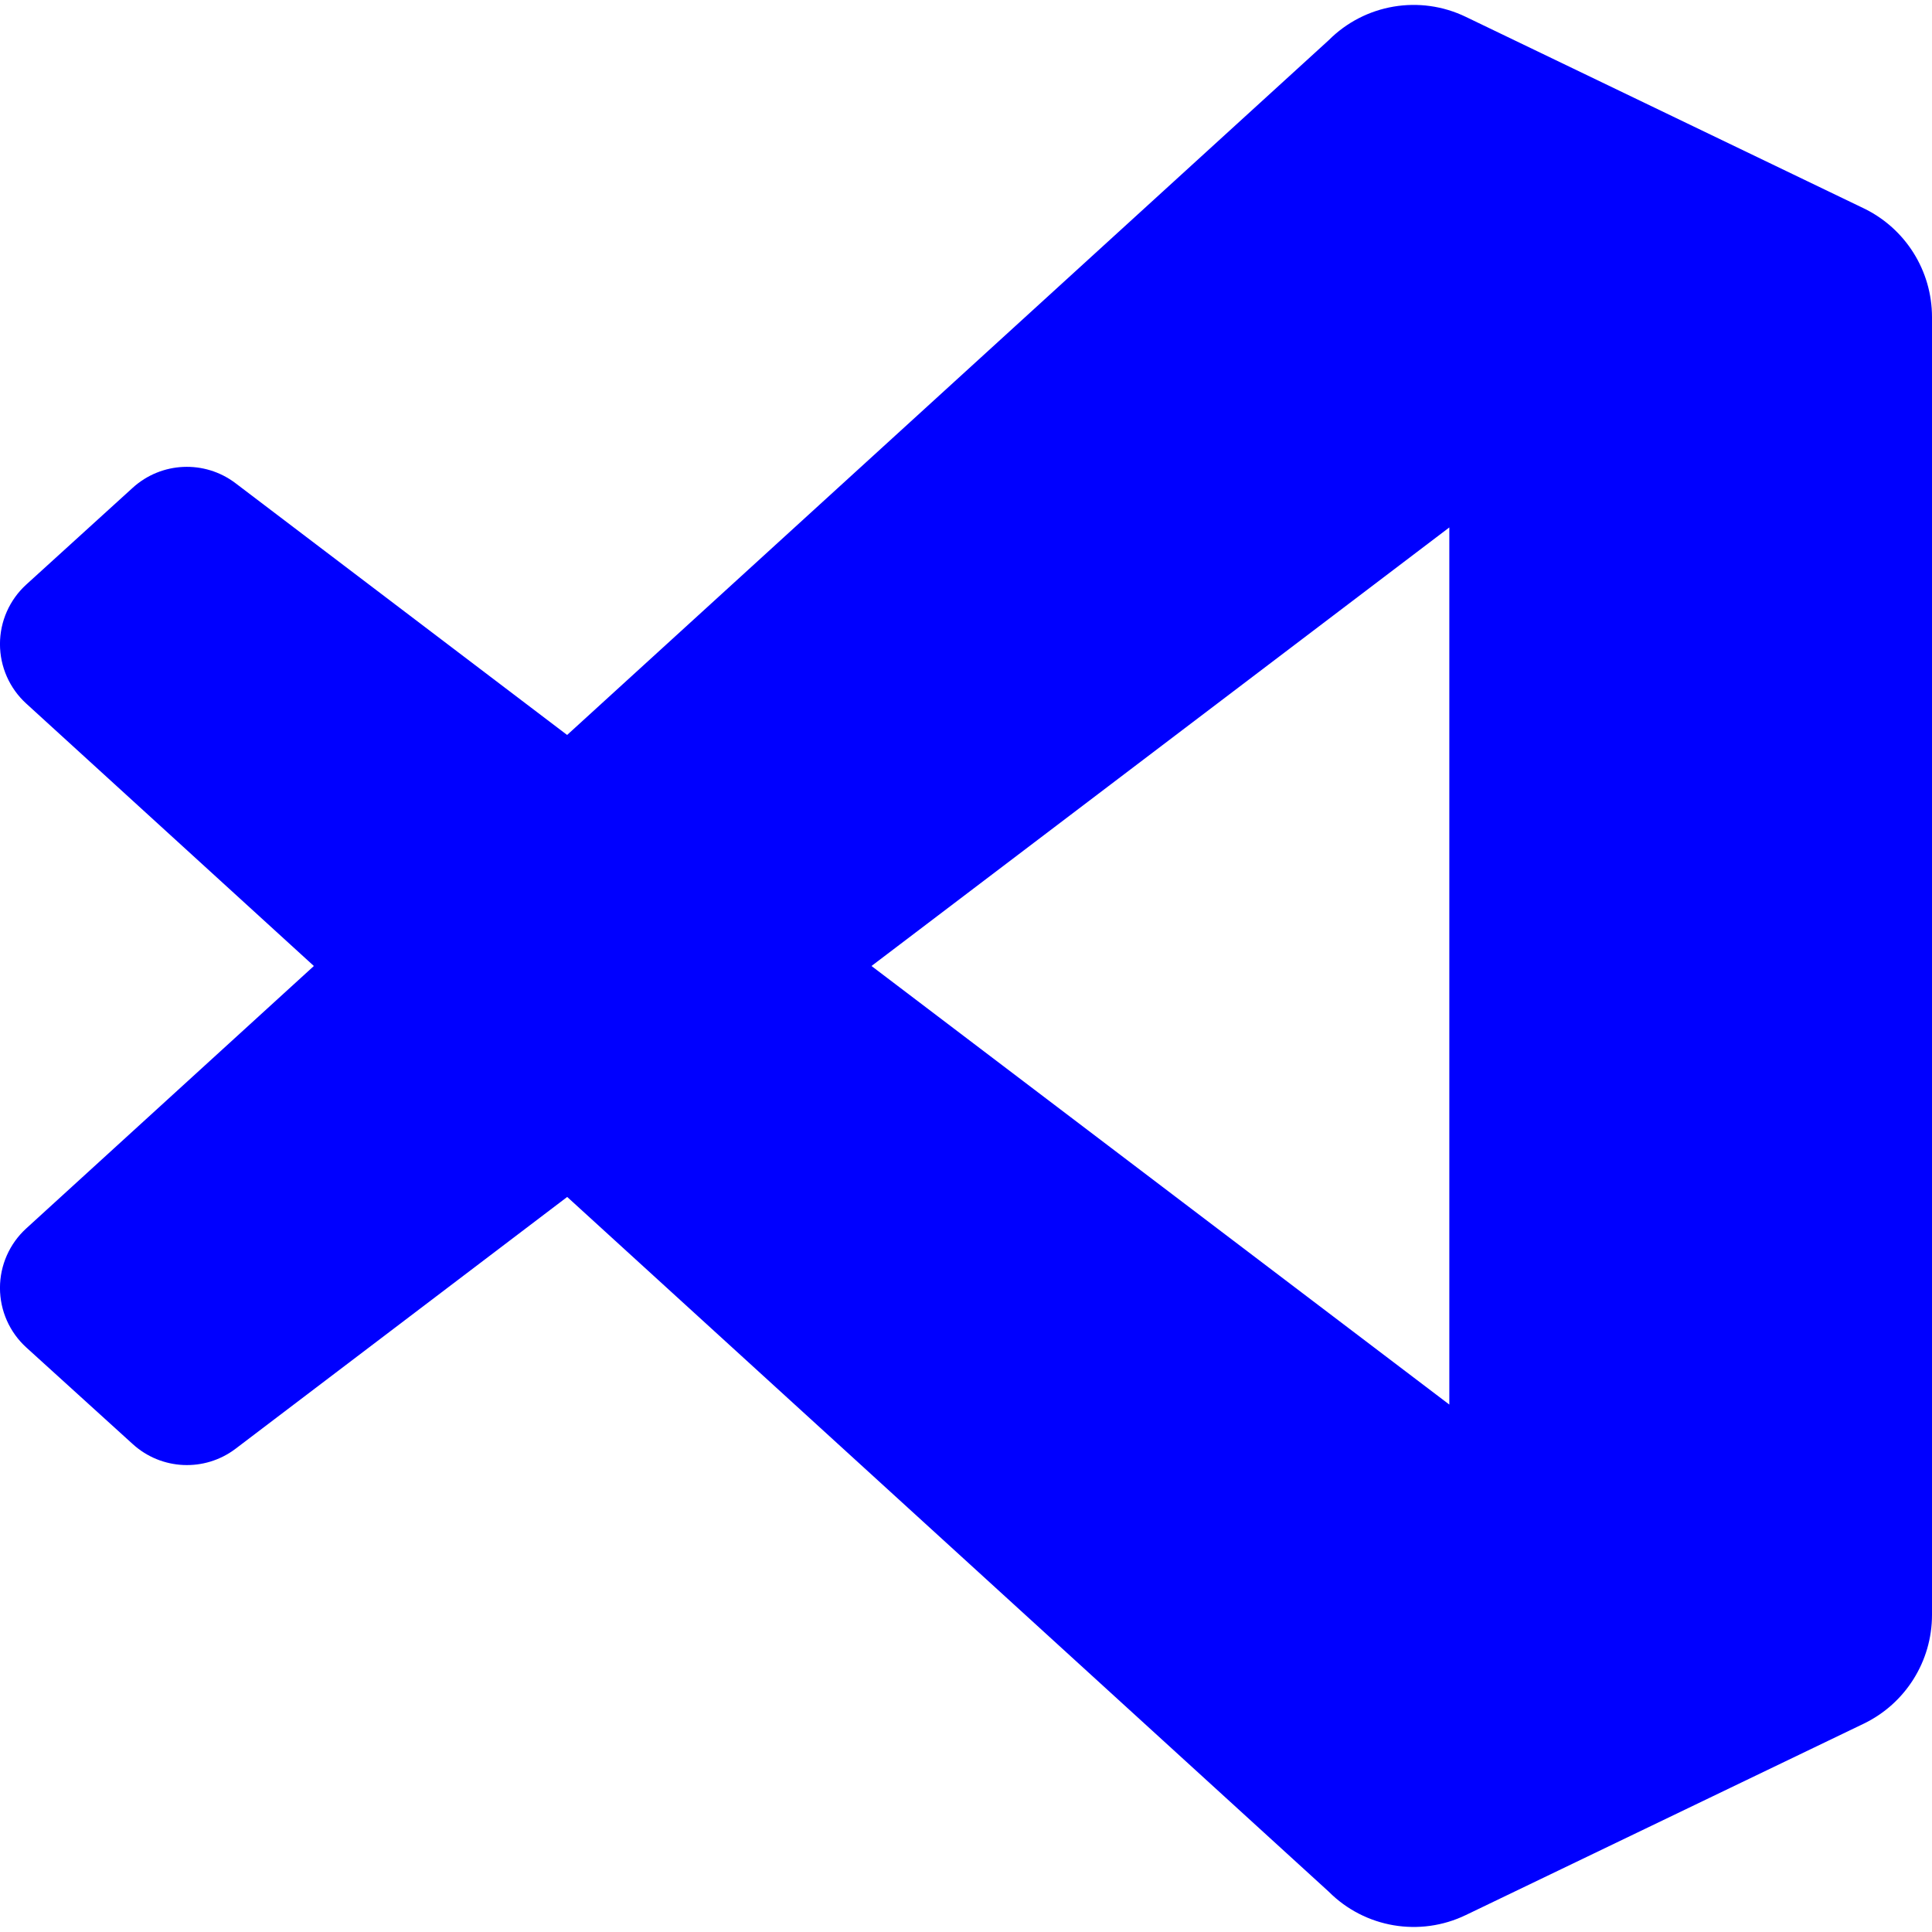
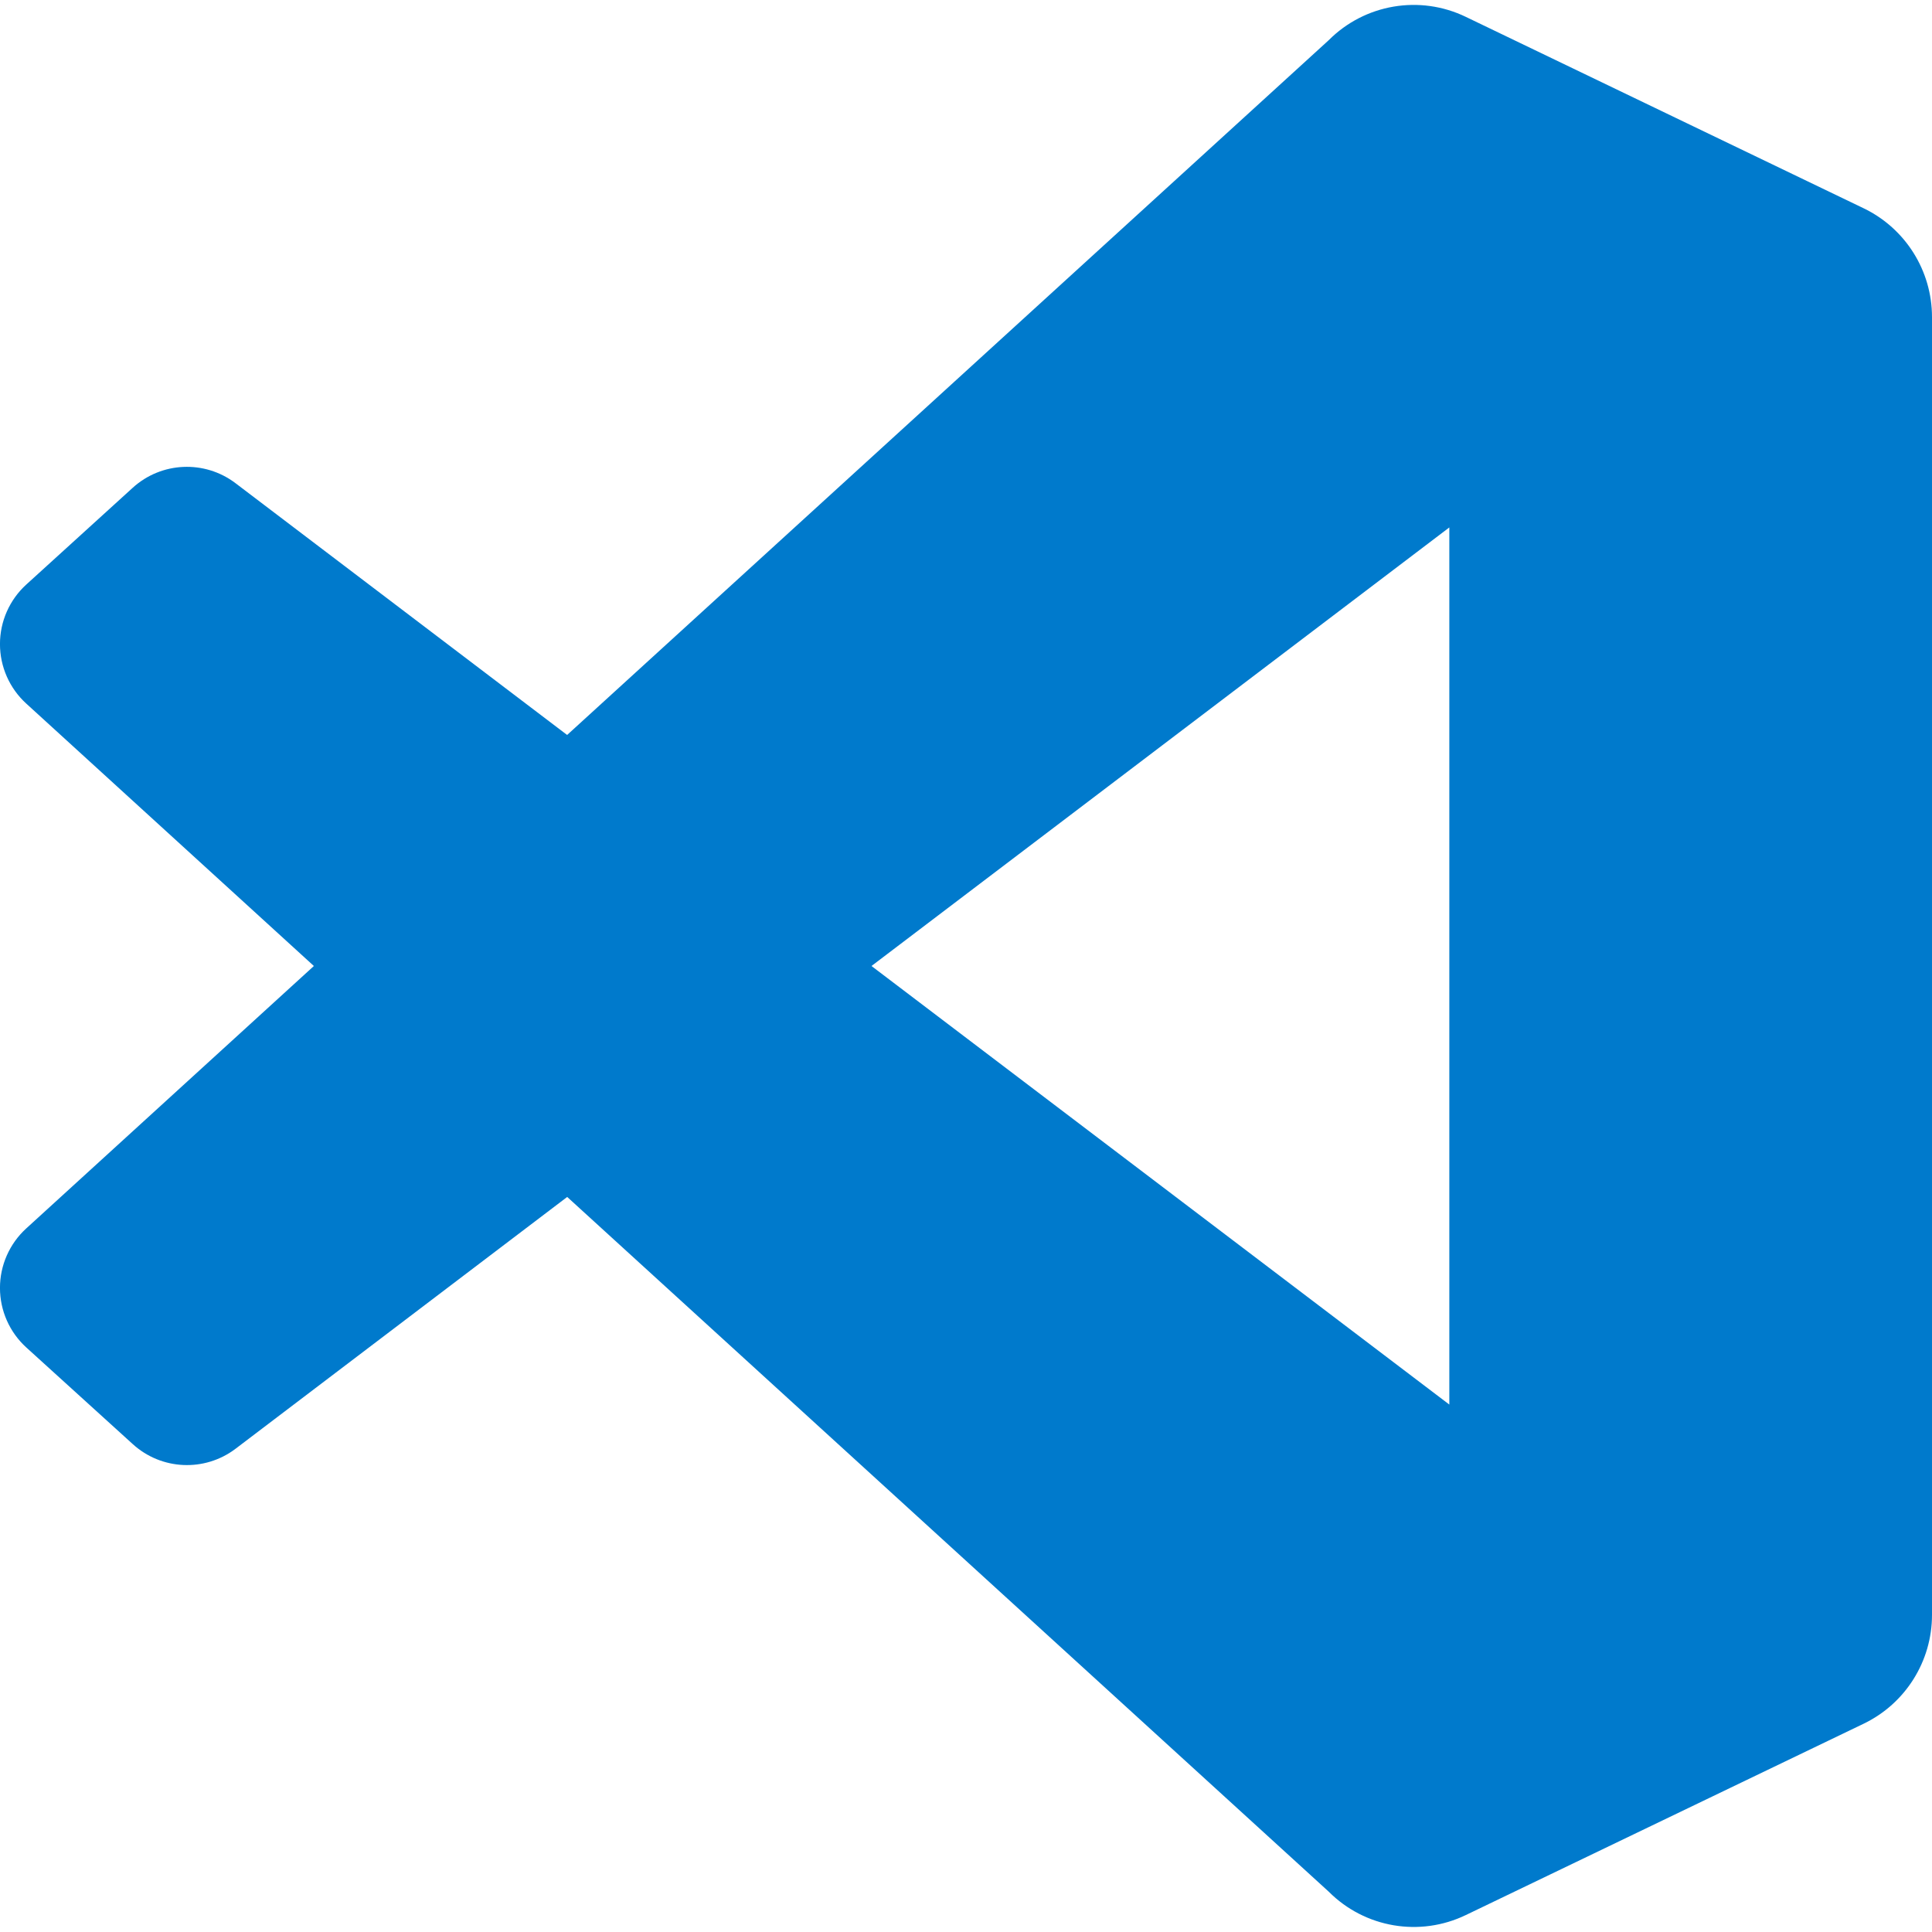
<svg viewBox="0 0 24 24">
-   <path fill="blue" d="M23.15 2.587 18.21.21a1.49 1.49 0 0 0-1.705.29l-9.46 8.63-4.12-3.128a1 1 0 0 0-1.276.057L.327 7.261A1 1 0 0 0 .326 8.74L3.899 12 .326 15.26a1 1 0 0 0 .001 1.479L1.65 17.94a1 1 0 0 0 1.276.057l4.12-3.128 9.46 8.63a1.49 1.49 0 0 0 1.704.29l4.942-2.377A1.5 1.5 0 0 0 24 20.06V3.939a1.5 1.5 0 0 0-.85-1.352m-5.146 14.861L10.826 12l7.178-5.448z" />
+   <path fill="#007ACC" d="M23.15 2.587 18.21.21a1.49 1.49 0 0 0-1.705.29l-9.46 8.63-4.12-3.128a1 1 0 0 0-1.276.057L.327 7.261A1 1 0 0 0 .326 8.74L3.899 12 .326 15.26a1 1 0 0 0 .001 1.479L1.65 17.94a1 1 0 0 0 1.276.057l4.12-3.128 9.46 8.63a1.49 1.49 0 0 0 1.704.29l4.942-2.377A1.5 1.5 0 0 0 24 20.06V3.939a1.5 1.5 0 0 0-.85-1.352m-5.146 14.861L10.826 12l7.178-5.448z" />
</svg>
